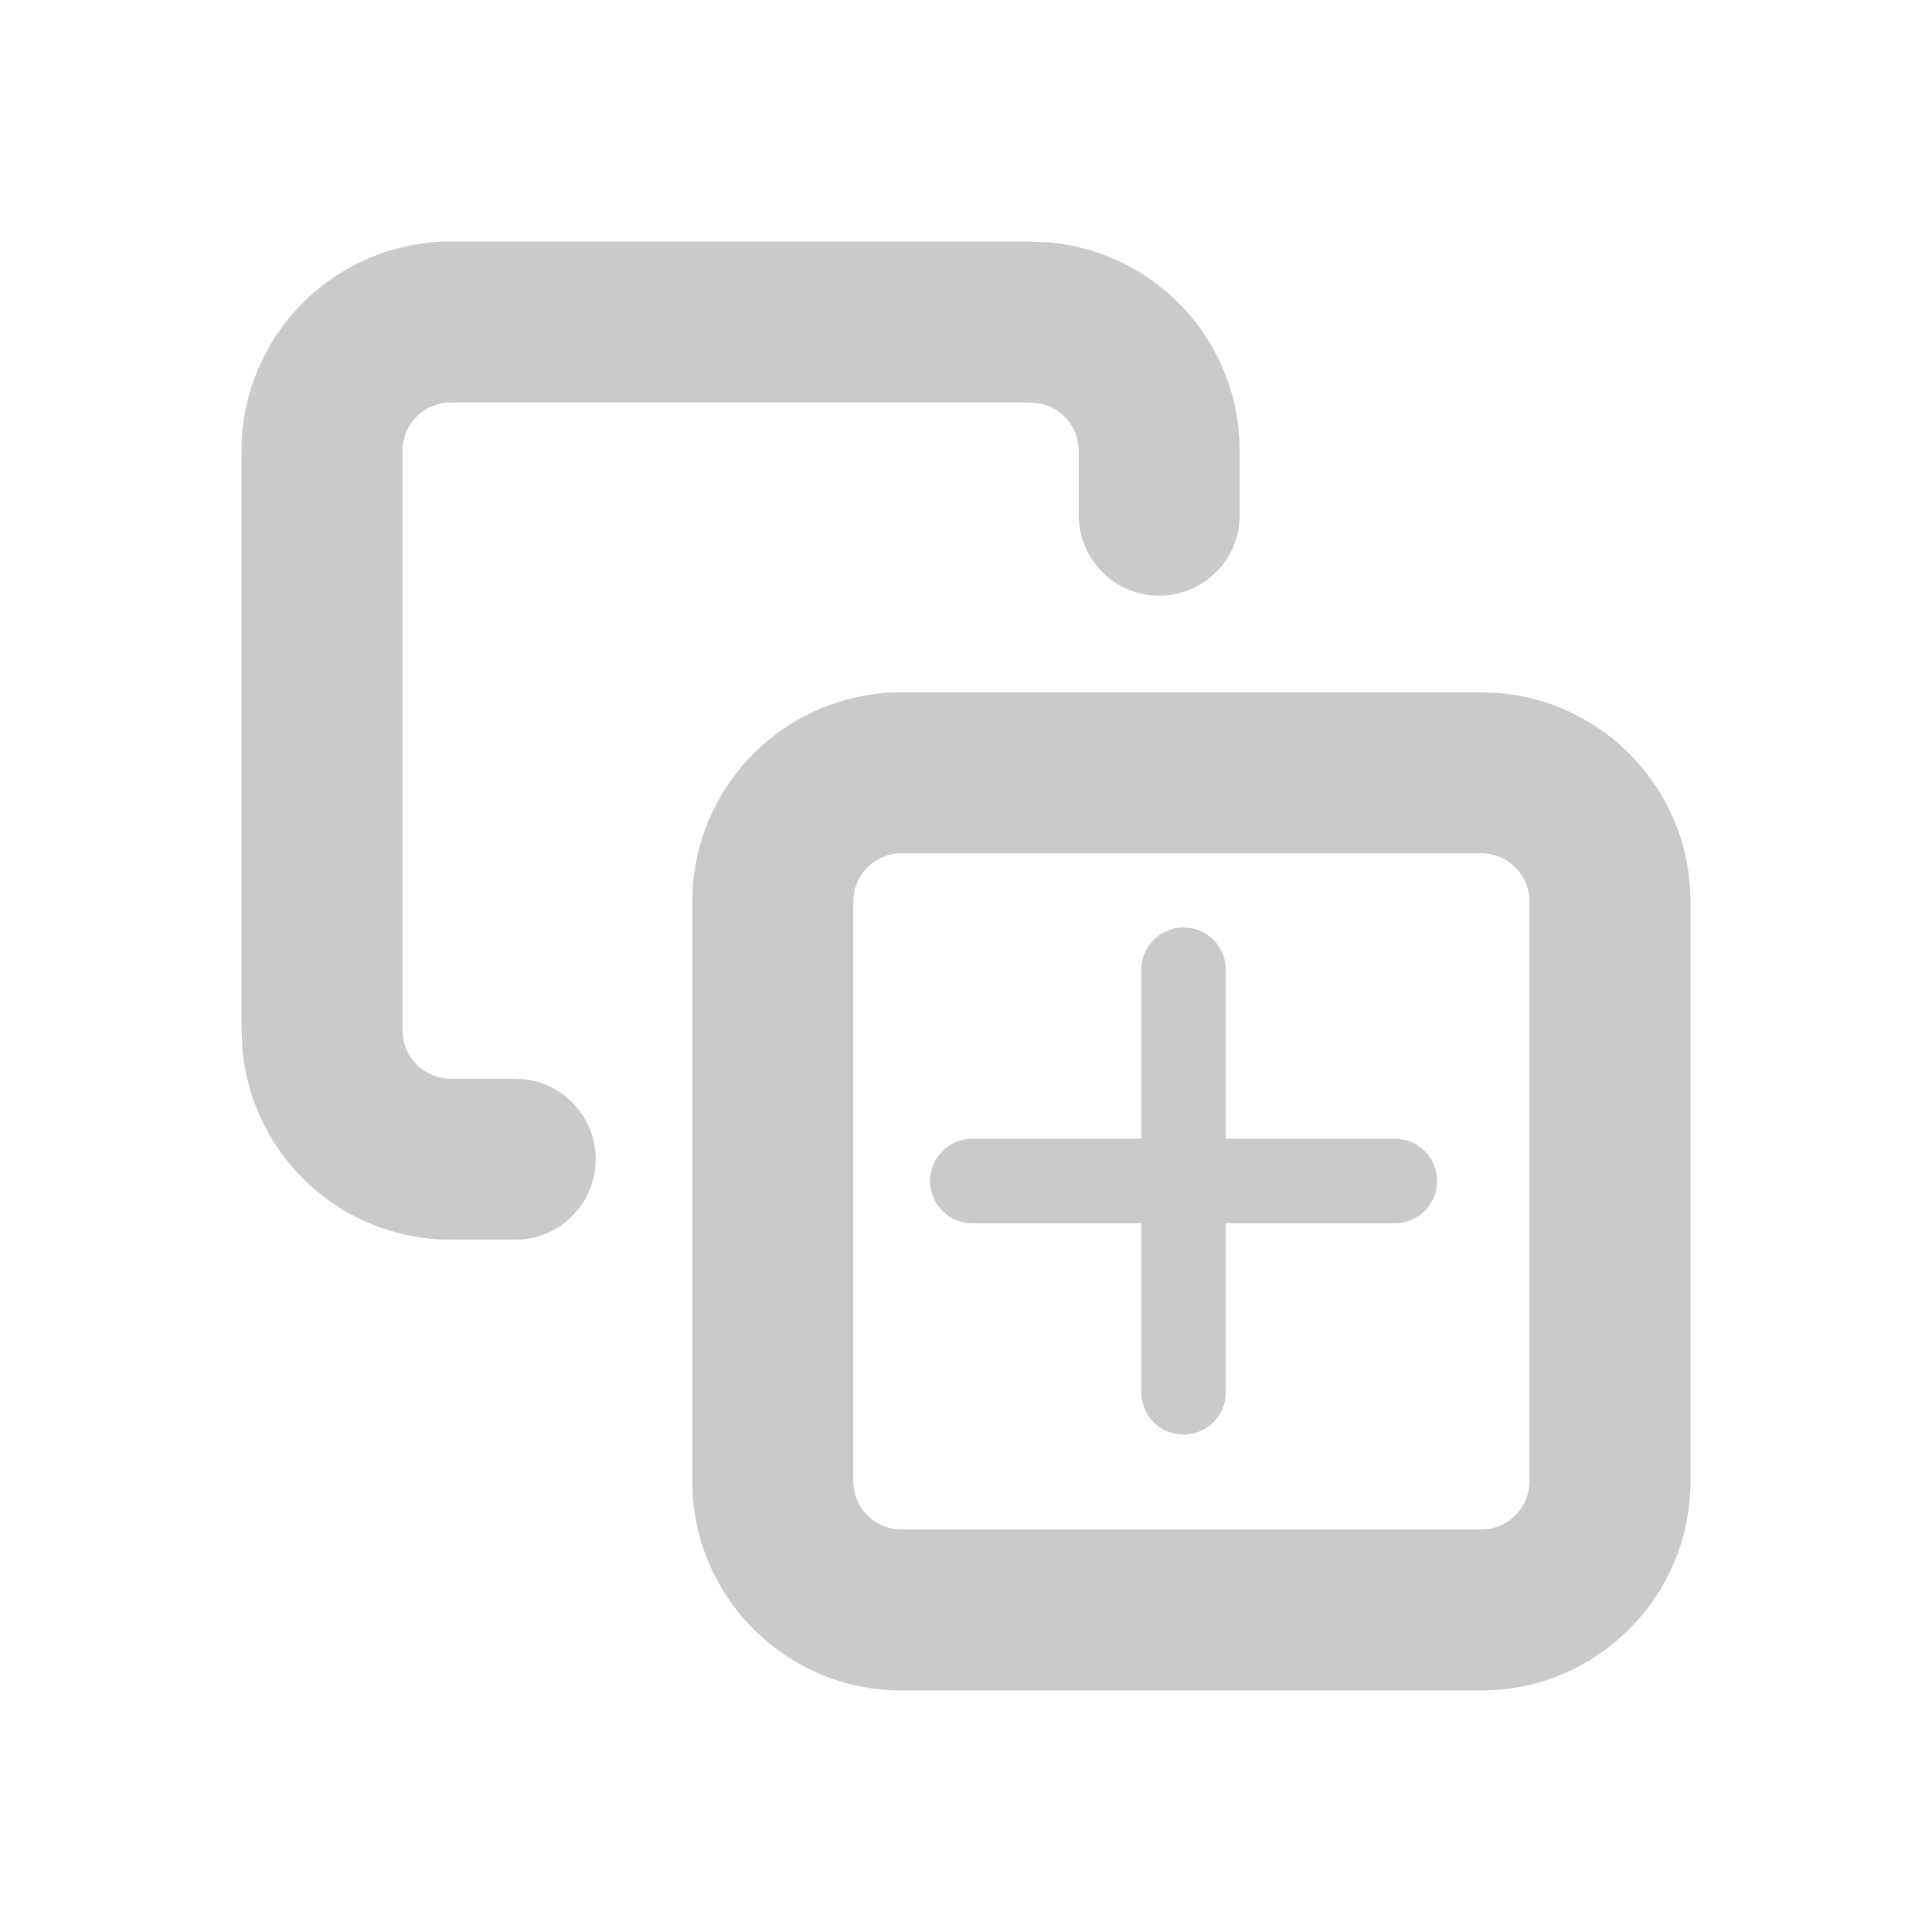
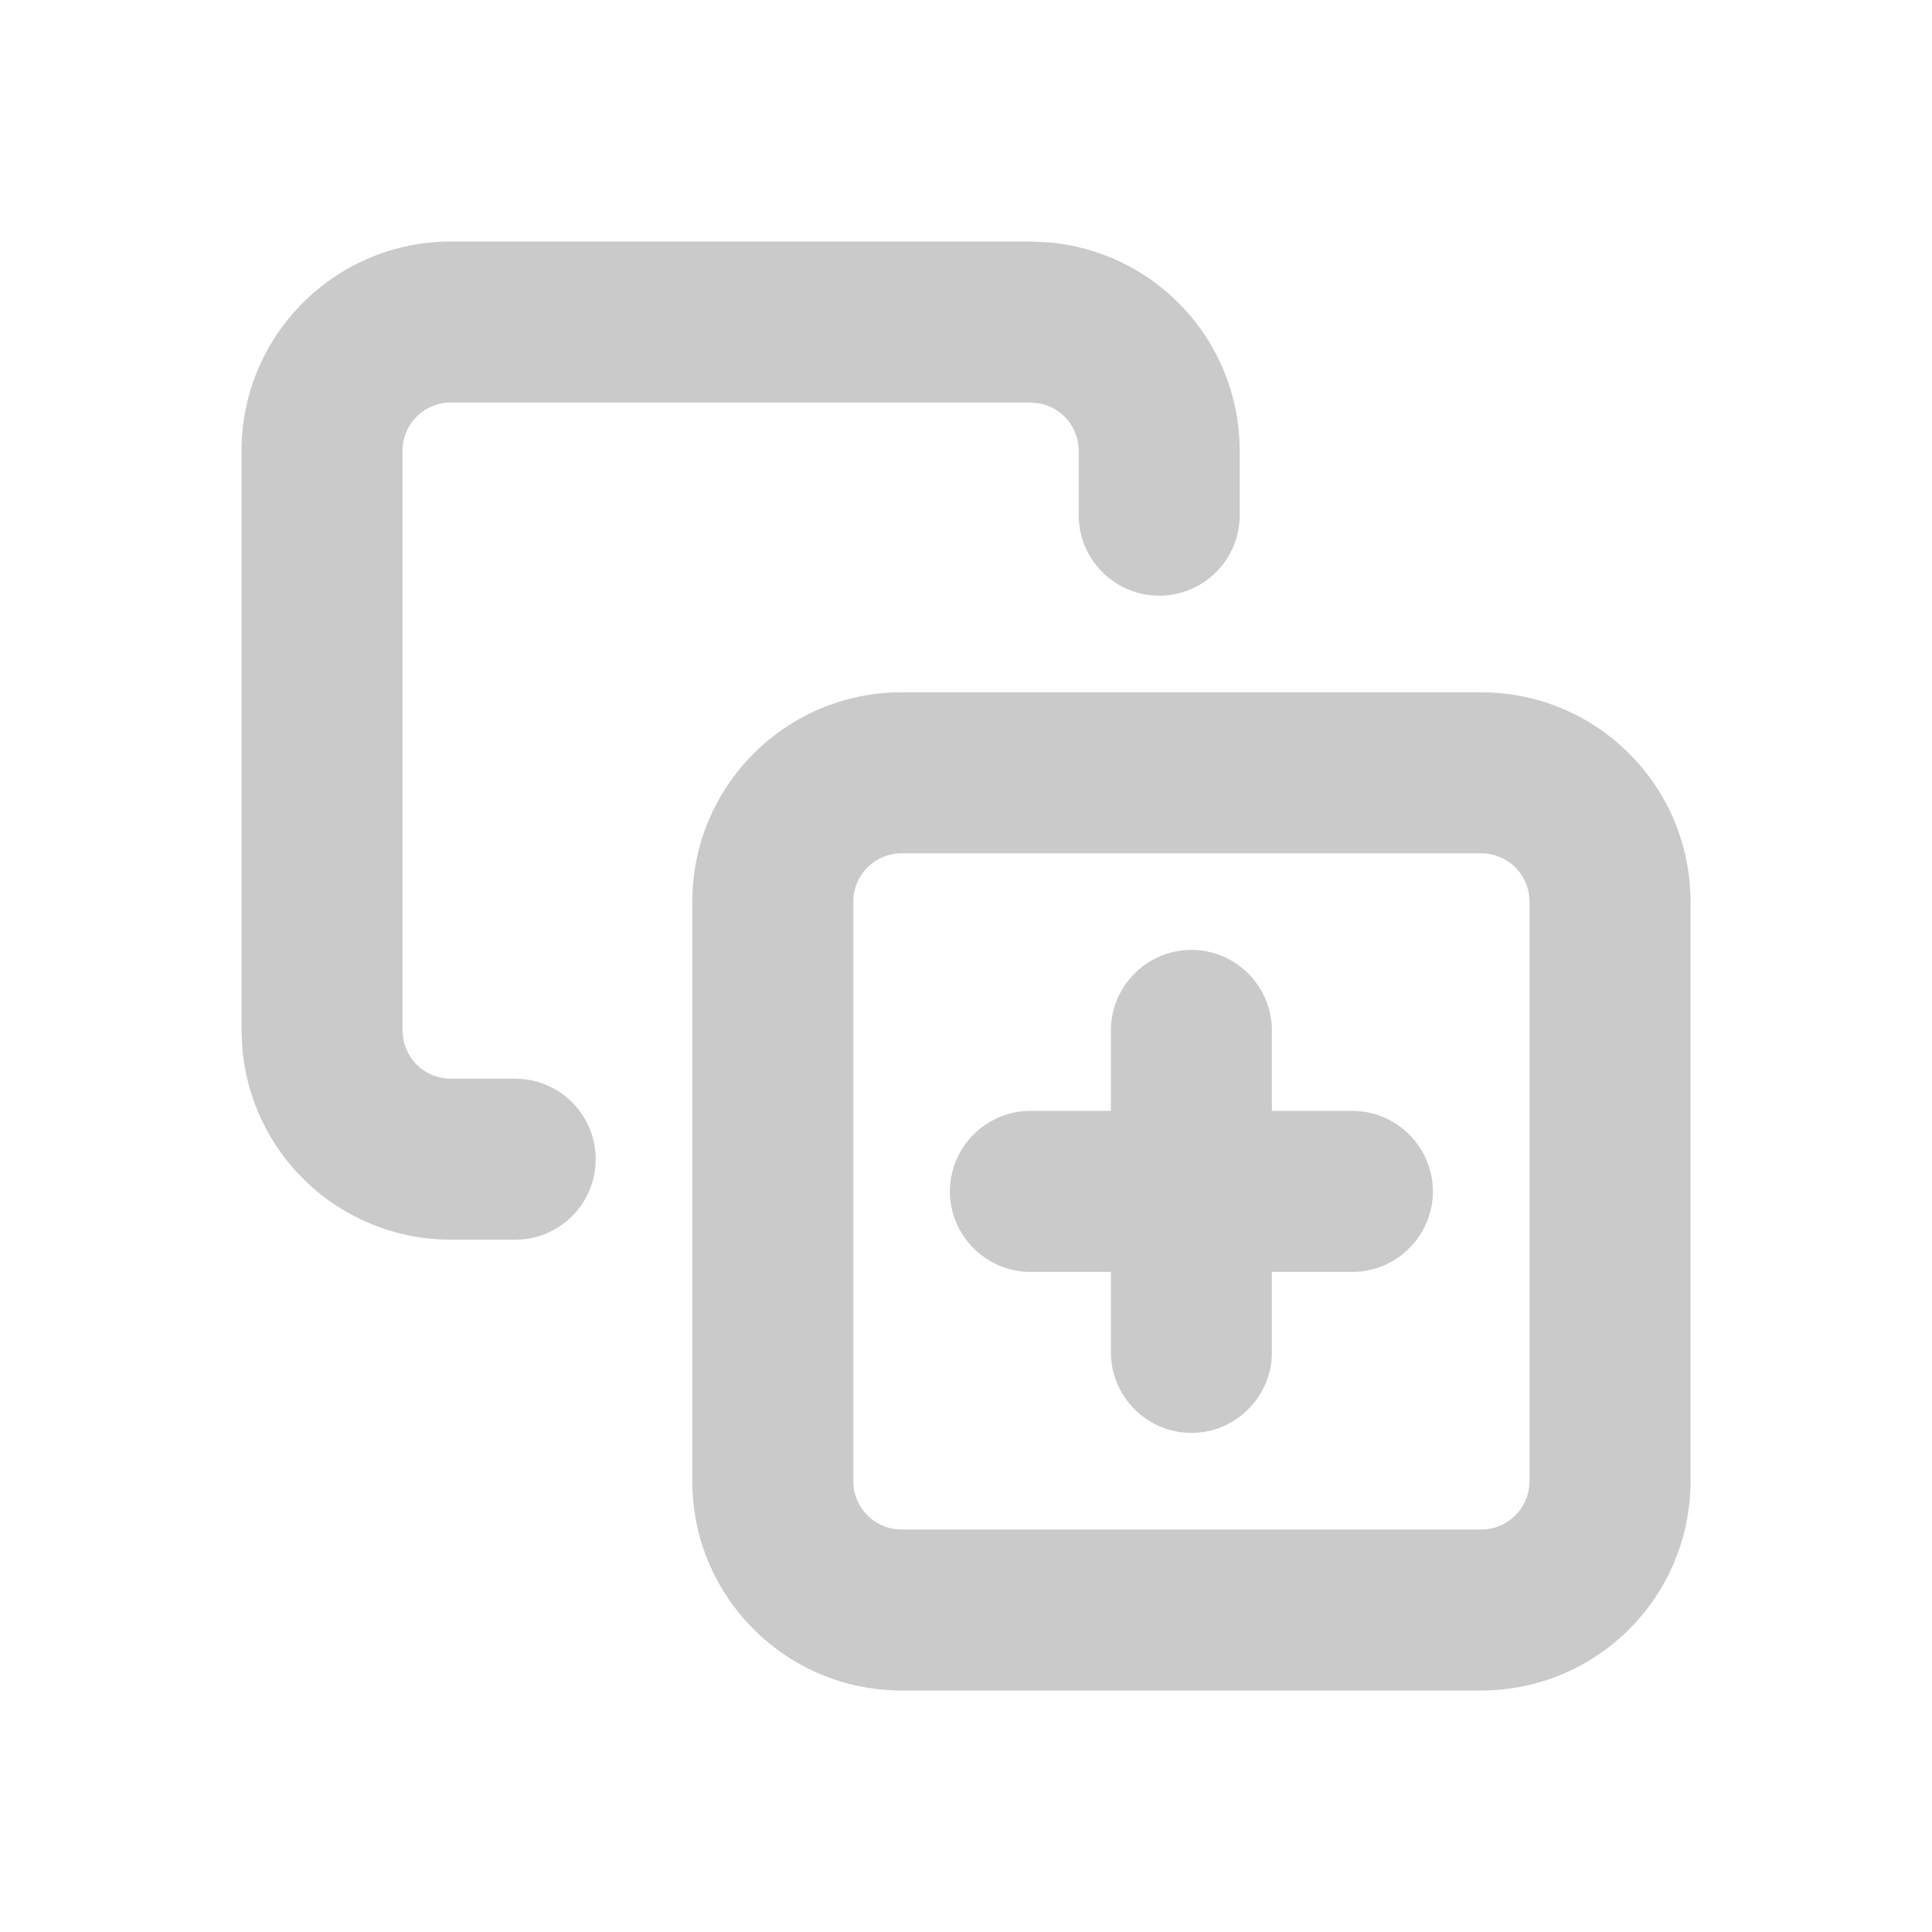
<svg xmlns="http://www.w3.org/2000/svg" width="24" height="24" viewBox="0 0 24 24" fill="#cacaca">
-   <path d="M19 11.2C19 10.869 18.732 10.6 18.4 10.6H11.2C10.869 10.6 10.6 10.869 10.6 11.2V18.4C10.6 18.732 10.869 19 11.2 19H18.4C18.732 19 19 18.732 19 18.4V11.2ZM13.4 6.4V5.6C13.4 5.441 13.337 5.288 13.225 5.176C13.14 5.091 13.033 5.035 12.918 5.012L12.8 5H5.6C5.441 5 5.288 5.063 5.176 5.176C5.063 5.288 5 5.441 5 5.6V12.8L5.012 12.918C5.035 13.033 5.091 13.14 5.176 13.225C5.288 13.337 5.441 13.4 5.6 13.4H6.4L6.502 13.405C7.006 13.456 7.4 13.883 7.4 14.4C7.4 14.918 7.006 15.344 6.502 15.395L6.4 15.4H5.6C4.91 15.4 4.249 15.126 3.762 14.639C3.335 14.212 3.072 13.652 3.013 13.057L3 12.8V5.6C3 4.91 3.274 4.249 3.762 3.762C4.249 3.274 4.91 3 5.6 3H12.8L13.057 3.013C13.652 3.072 14.212 3.335 14.639 3.762C15.126 4.249 15.4 4.91 15.4 5.6V6.4C15.4 6.952 14.952 7.4 14.4 7.4C13.848 7.4 13.401 6.952 13.4 6.4ZM21 18.4C21 19.836 19.836 21 18.4 21H11.2C9.764 21 8.6 19.836 8.6 18.4V11.2C8.6 9.764 9.764 8.6 11.2 8.6H18.4C19.836 8.6 21 9.764 21 11.2V18.4Z" />
-   <path d="M14.808 11.531C15.048 11.58 15.228 11.792 15.228 12.046V14.146H17.328C17.618 14.146 17.853 14.381 17.853 14.671C17.853 14.961 17.618 15.196 17.328 15.196H15.228V17.296C15.228 17.586 14.993 17.821 14.703 17.821C14.413 17.821 14.178 17.586 14.178 17.296V15.196H12.078C11.788 15.196 11.553 14.961 11.553 14.671C11.553 14.381 11.788 14.146 12.078 14.146H14.178V12.046C14.178 11.756 14.413 11.521 14.703 11.521L14.808 11.531Z" />
+   <path d="M19 11.2C19 10.869 18.732 10.6 18.4 10.6H14.8H11.2C10.869 10.6 10.6 10.869 10.6 11.2V14.8V18.4C10.6 18.732 10.869 19 11.2 19H14.8H18.4C18.732 19 19 18.732 19 18.4V14.8V11.2ZM13.4 6.4V5.6C13.4 5.441 13.337 5.288 13.225 5.176C13.14 5.091 13.033 5.035 12.918 5.012L12.8 5H5.6C5.441 5 5.288 5.063 5.176 5.176C5.063 5.288 5 5.441 5 5.6V12.8L5.012 12.918C5.035 13.033 5.091 13.14 5.176 13.225C5.288 13.337 5.441 13.4 5.6 13.4H6.4L6.502 13.405C7.006 13.456 7.4 13.883 7.4 14.4C7.4 14.918 7.006 15.344 6.502 15.395L6.4 15.4H5.6C4.91 15.4 4.249 15.126 3.762 14.639C3.335 14.212 3.072 13.652 3.013 13.057L3 12.8V5.6C3 4.91 3.274 4.249 3.762 3.762C4.249 3.274 4.91 3 5.6 3H12.8L13.057 3.013C13.652 3.072 14.212 3.335 14.639 3.762C15.126 4.249 15.4 4.91 15.4 5.6V6.4C15.4 6.952 14.952 7.4 14.4 7.4C13.848 7.4 13.401 6.952 13.4 6.4ZM21 18.4C21 19.836 19.836 21 18.4 21H11.2C9.764 21 8.6 19.836 8.6 18.4V11.2C8.6 9.764 9.764 8.6 11.2 8.6H14.8H18.4C19.836 8.6 21 9.764 21 11.2V18.4Z" />
+   <path d="M14.8 11.8C15.35 11.8 15.8 12.25 15.8 12.8V13.8H16.8C17.35 13.8 17.8 14.25 17.8 14.8C17.8 15.35 17.35 15.8 16.8 15.8H15.8V16.8C15.8 17.35 15.35 17.8 14.8 17.8C14.25 17.8 13.8 17.35 13.8 16.8V15.8H12.8C12.25 15.8 11.8 15.35 11.8 14.8C11.8 14.25 12.25 13.8 12.8 13.8H13.8V12.8C13.8 12.25 14.25 11.8 14.8 11.8Z" />
</svg>
